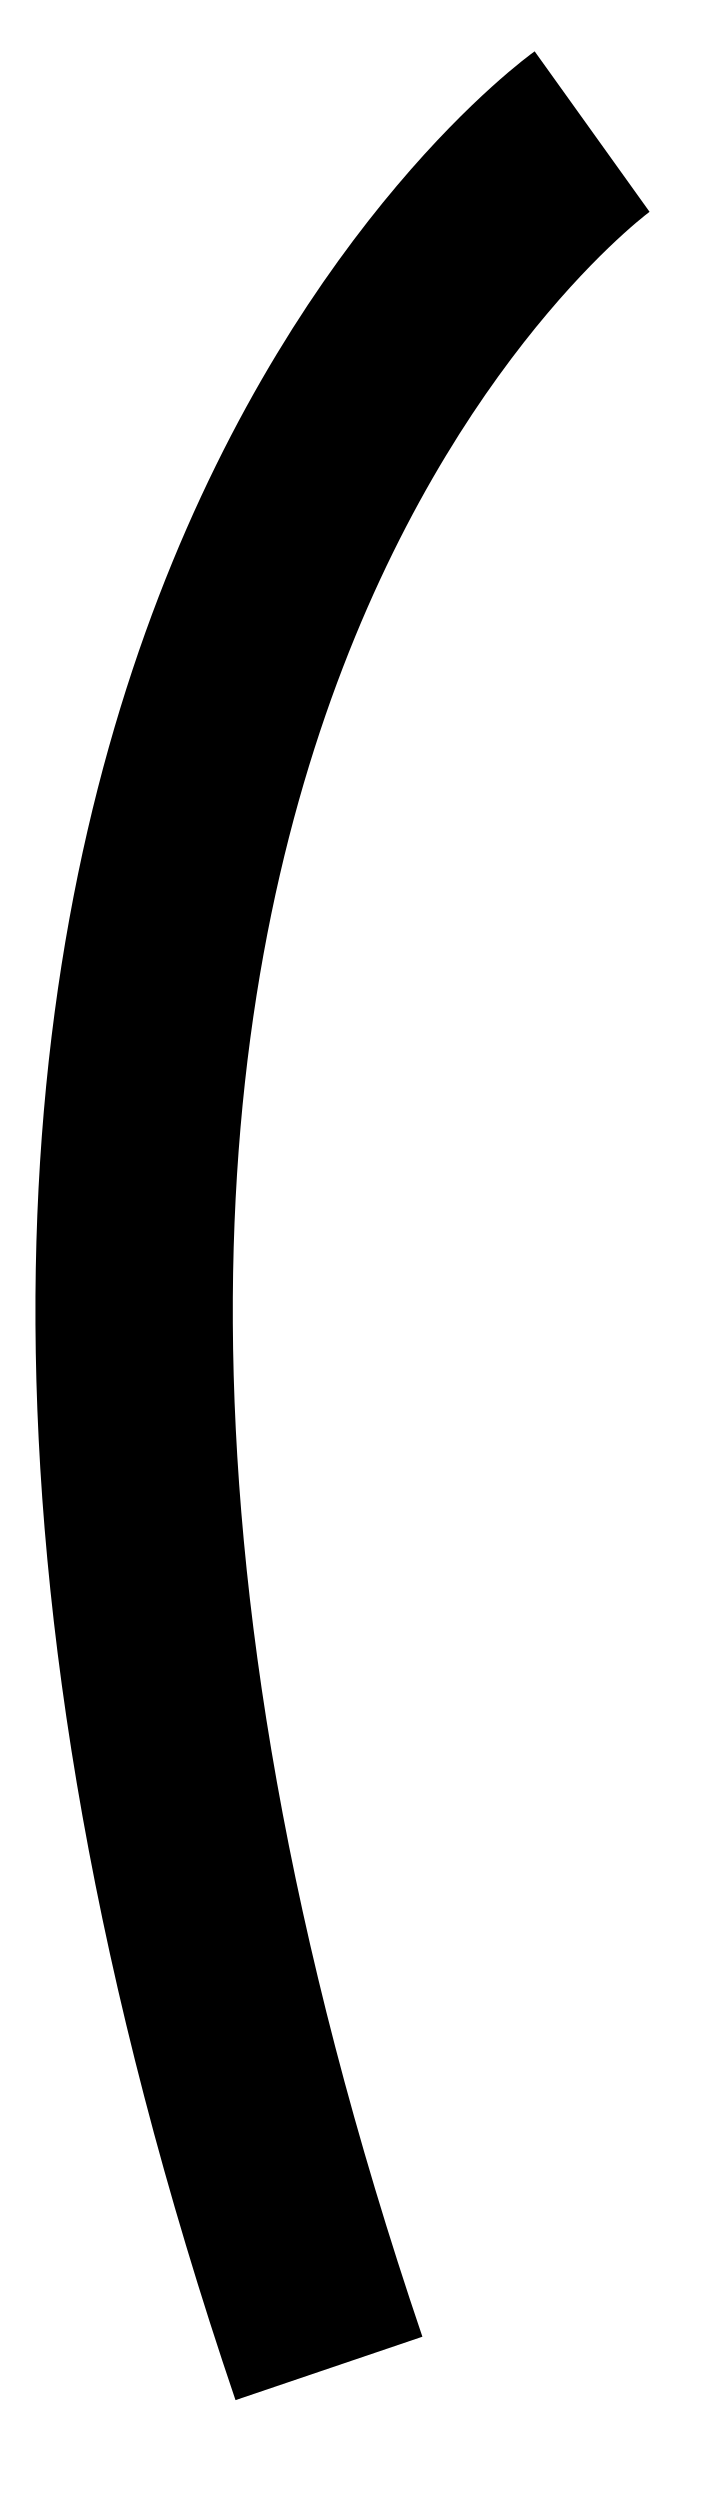
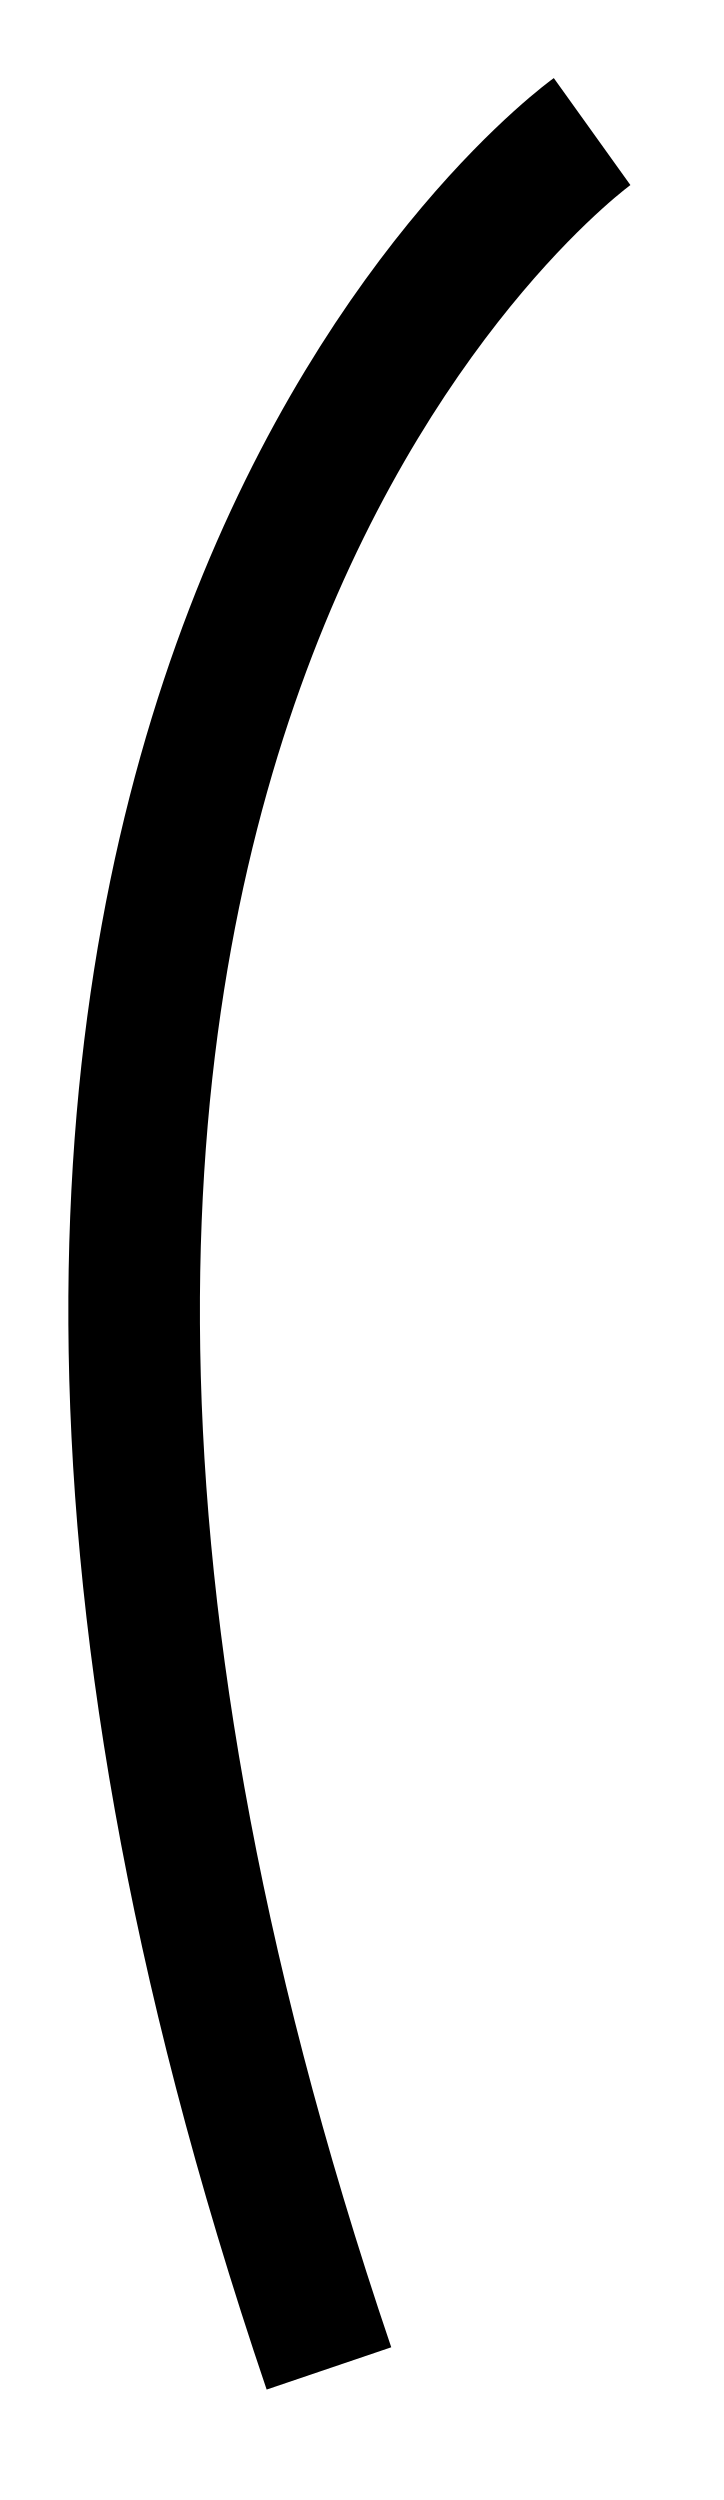
<svg xmlns="http://www.w3.org/2000/svg" viewBox="0 0 11 38" width="11" height="38">
-   <path id="Shape 9" class="shp0" d="M9 2C9 2 -3.5 10.95 5 36" fill="none" stroke="#000" stroke-width="3" />
+   <path id="Shape 9" class="shp0" d="M9 2C9 2 -3.5 10.95 5 36" fill="none" stroke="#000" stroke-width="2" />
</svg>
